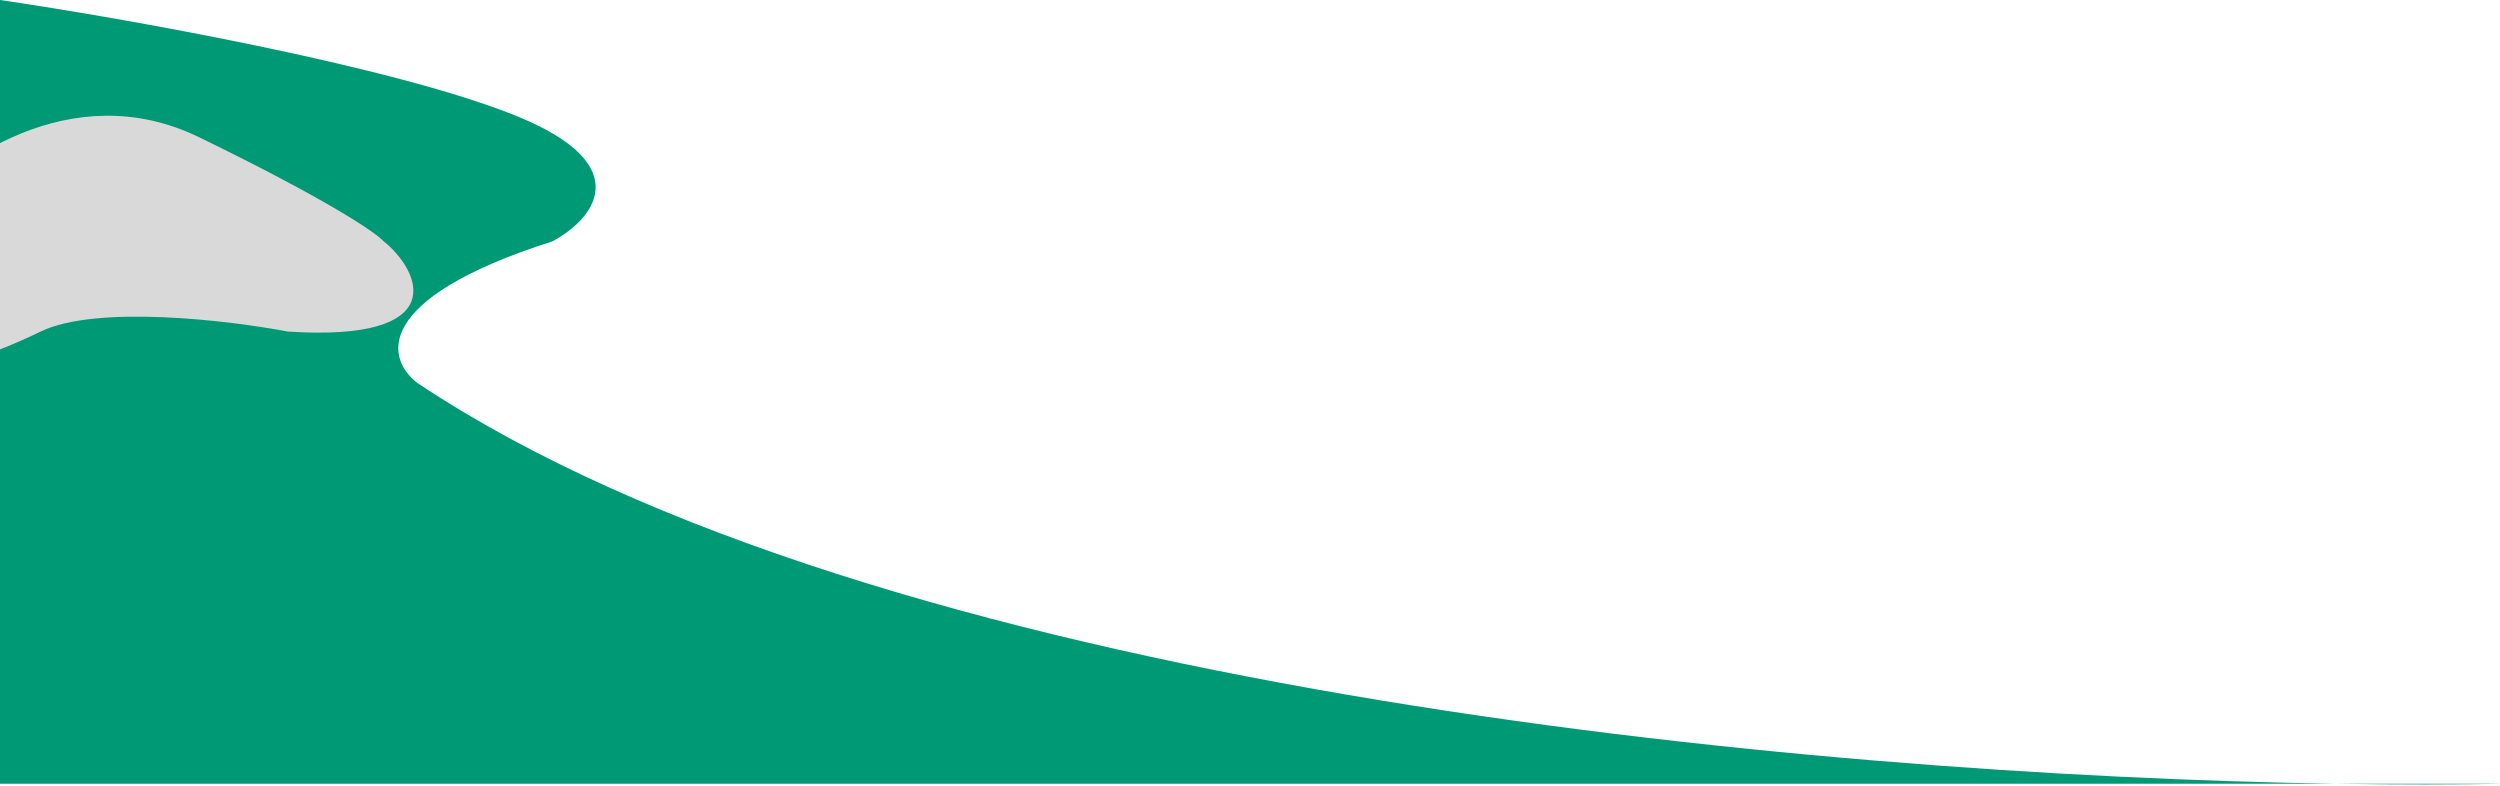
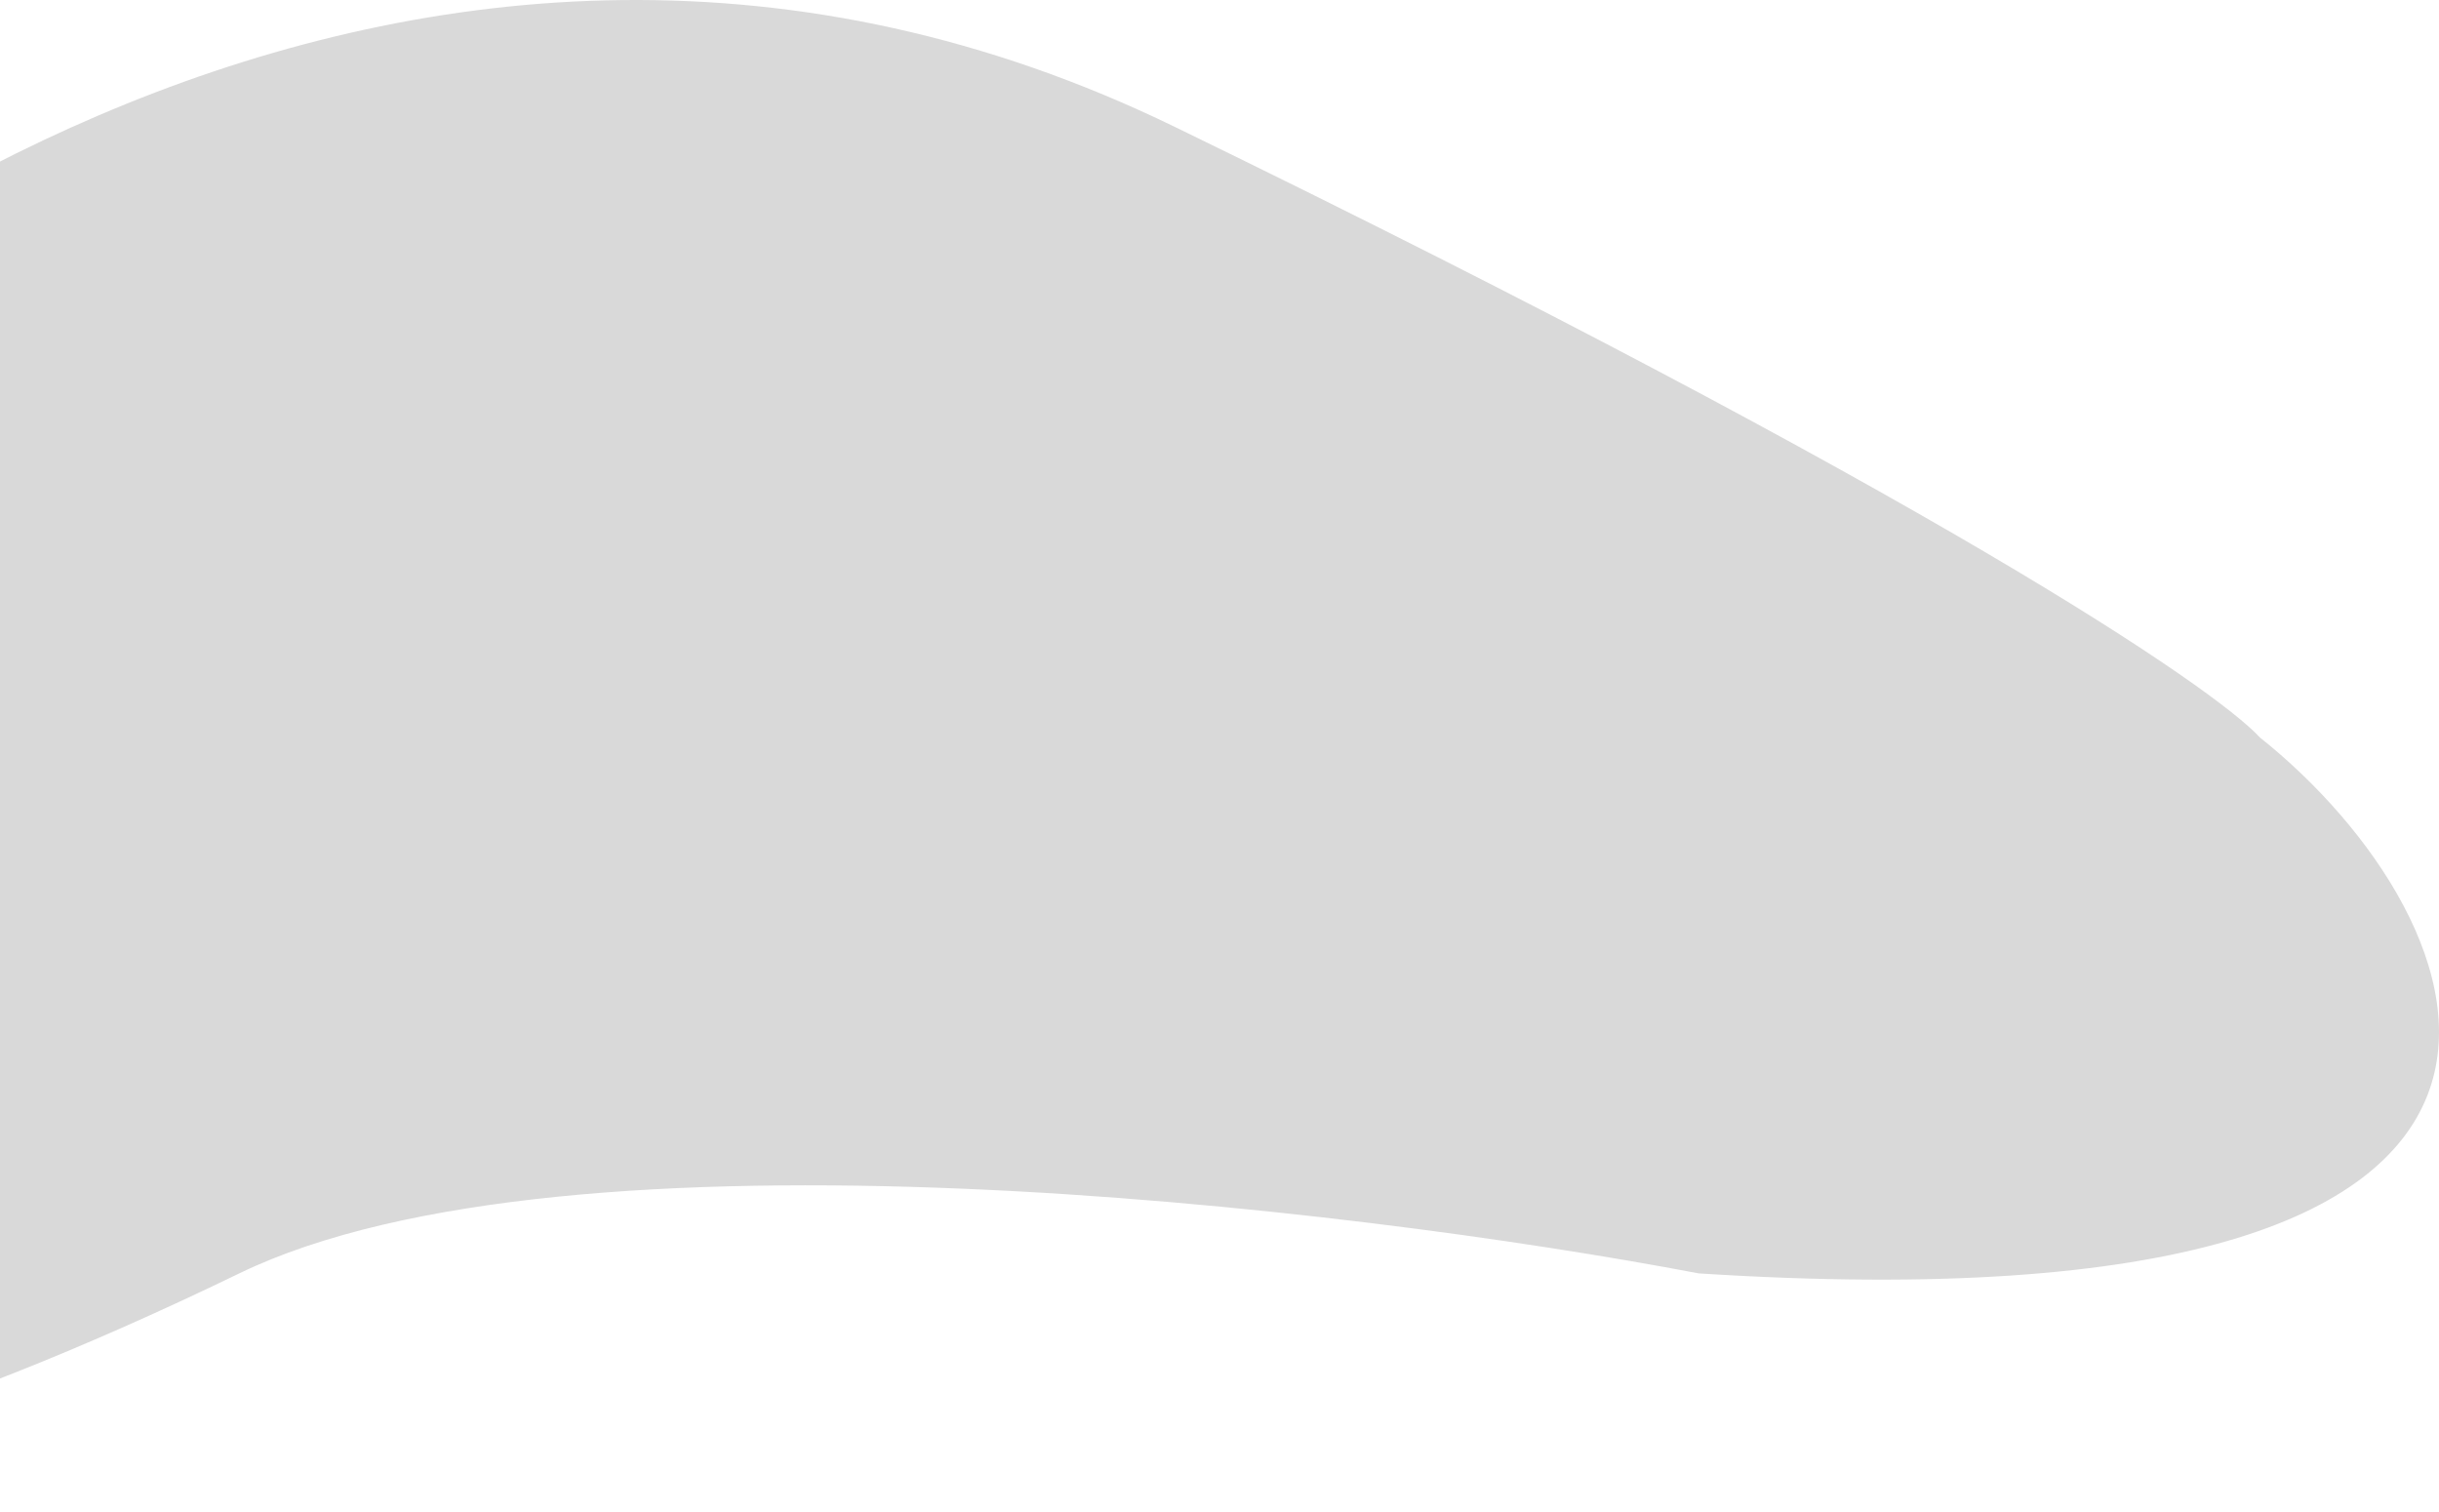
- <svg xmlns="http://www.w3.org/2000/svg" width="1512" height="475" viewBox="0 0 1512 475" fill="none">
-   <path d="M1412.34 474C1450.41 474.605 1485.24 474.559 1516 474H1412.34C1088.43 468.849 530.151 416.539 252.77 231.855C233.847 217.903 223.6 181.2 334 146C358 133.333 387.2 100.4 312 70C236.8 39.6 72.667 10.667 0 0V474H1412.34Z" fill="#009975" />
-   <path d="M120.416 83.006C42.684 45.191 -29.595 98.763 -56.017 130.275C-76.176 154.317 -116.713 187.533 -83.169 220.98C-74.097 230.025 -44.084 220.98 -35.561 220.98C-29.595 220.98 -9.224 216.892 24.529 200.539C58.281 184.187 138.315 193.726 174.113 200.539C273.534 206.927 254.659 163.917 231.646 145.605C226.958 140.495 198.149 120.821 120.416 83.006Z" fill="#D9D9D9" />
+ <svg xmlns="http://www.w3.org/2000/svg" width="250" height="155" viewBox="0 0 250 155" fill="none">
+   <path d="M120.416 13.006C42.684 -24.809 -29.595 28.762 -56.017 60.275C-76.176 84.317 -116.713 117.533 -83.169 150.98C-74.097 160.025 -44.084 150.98 -35.561 150.98C-29.595 150.98 -9.224 146.892 24.529 130.539C58.281 114.187 138.315 123.726 174.113 130.539C273.534 136.927 254.659 93.917 231.646 75.605C226.958 70.495 198.149 50.821 120.416 13.006Z" fill="#D9D9D9" />
</svg>
